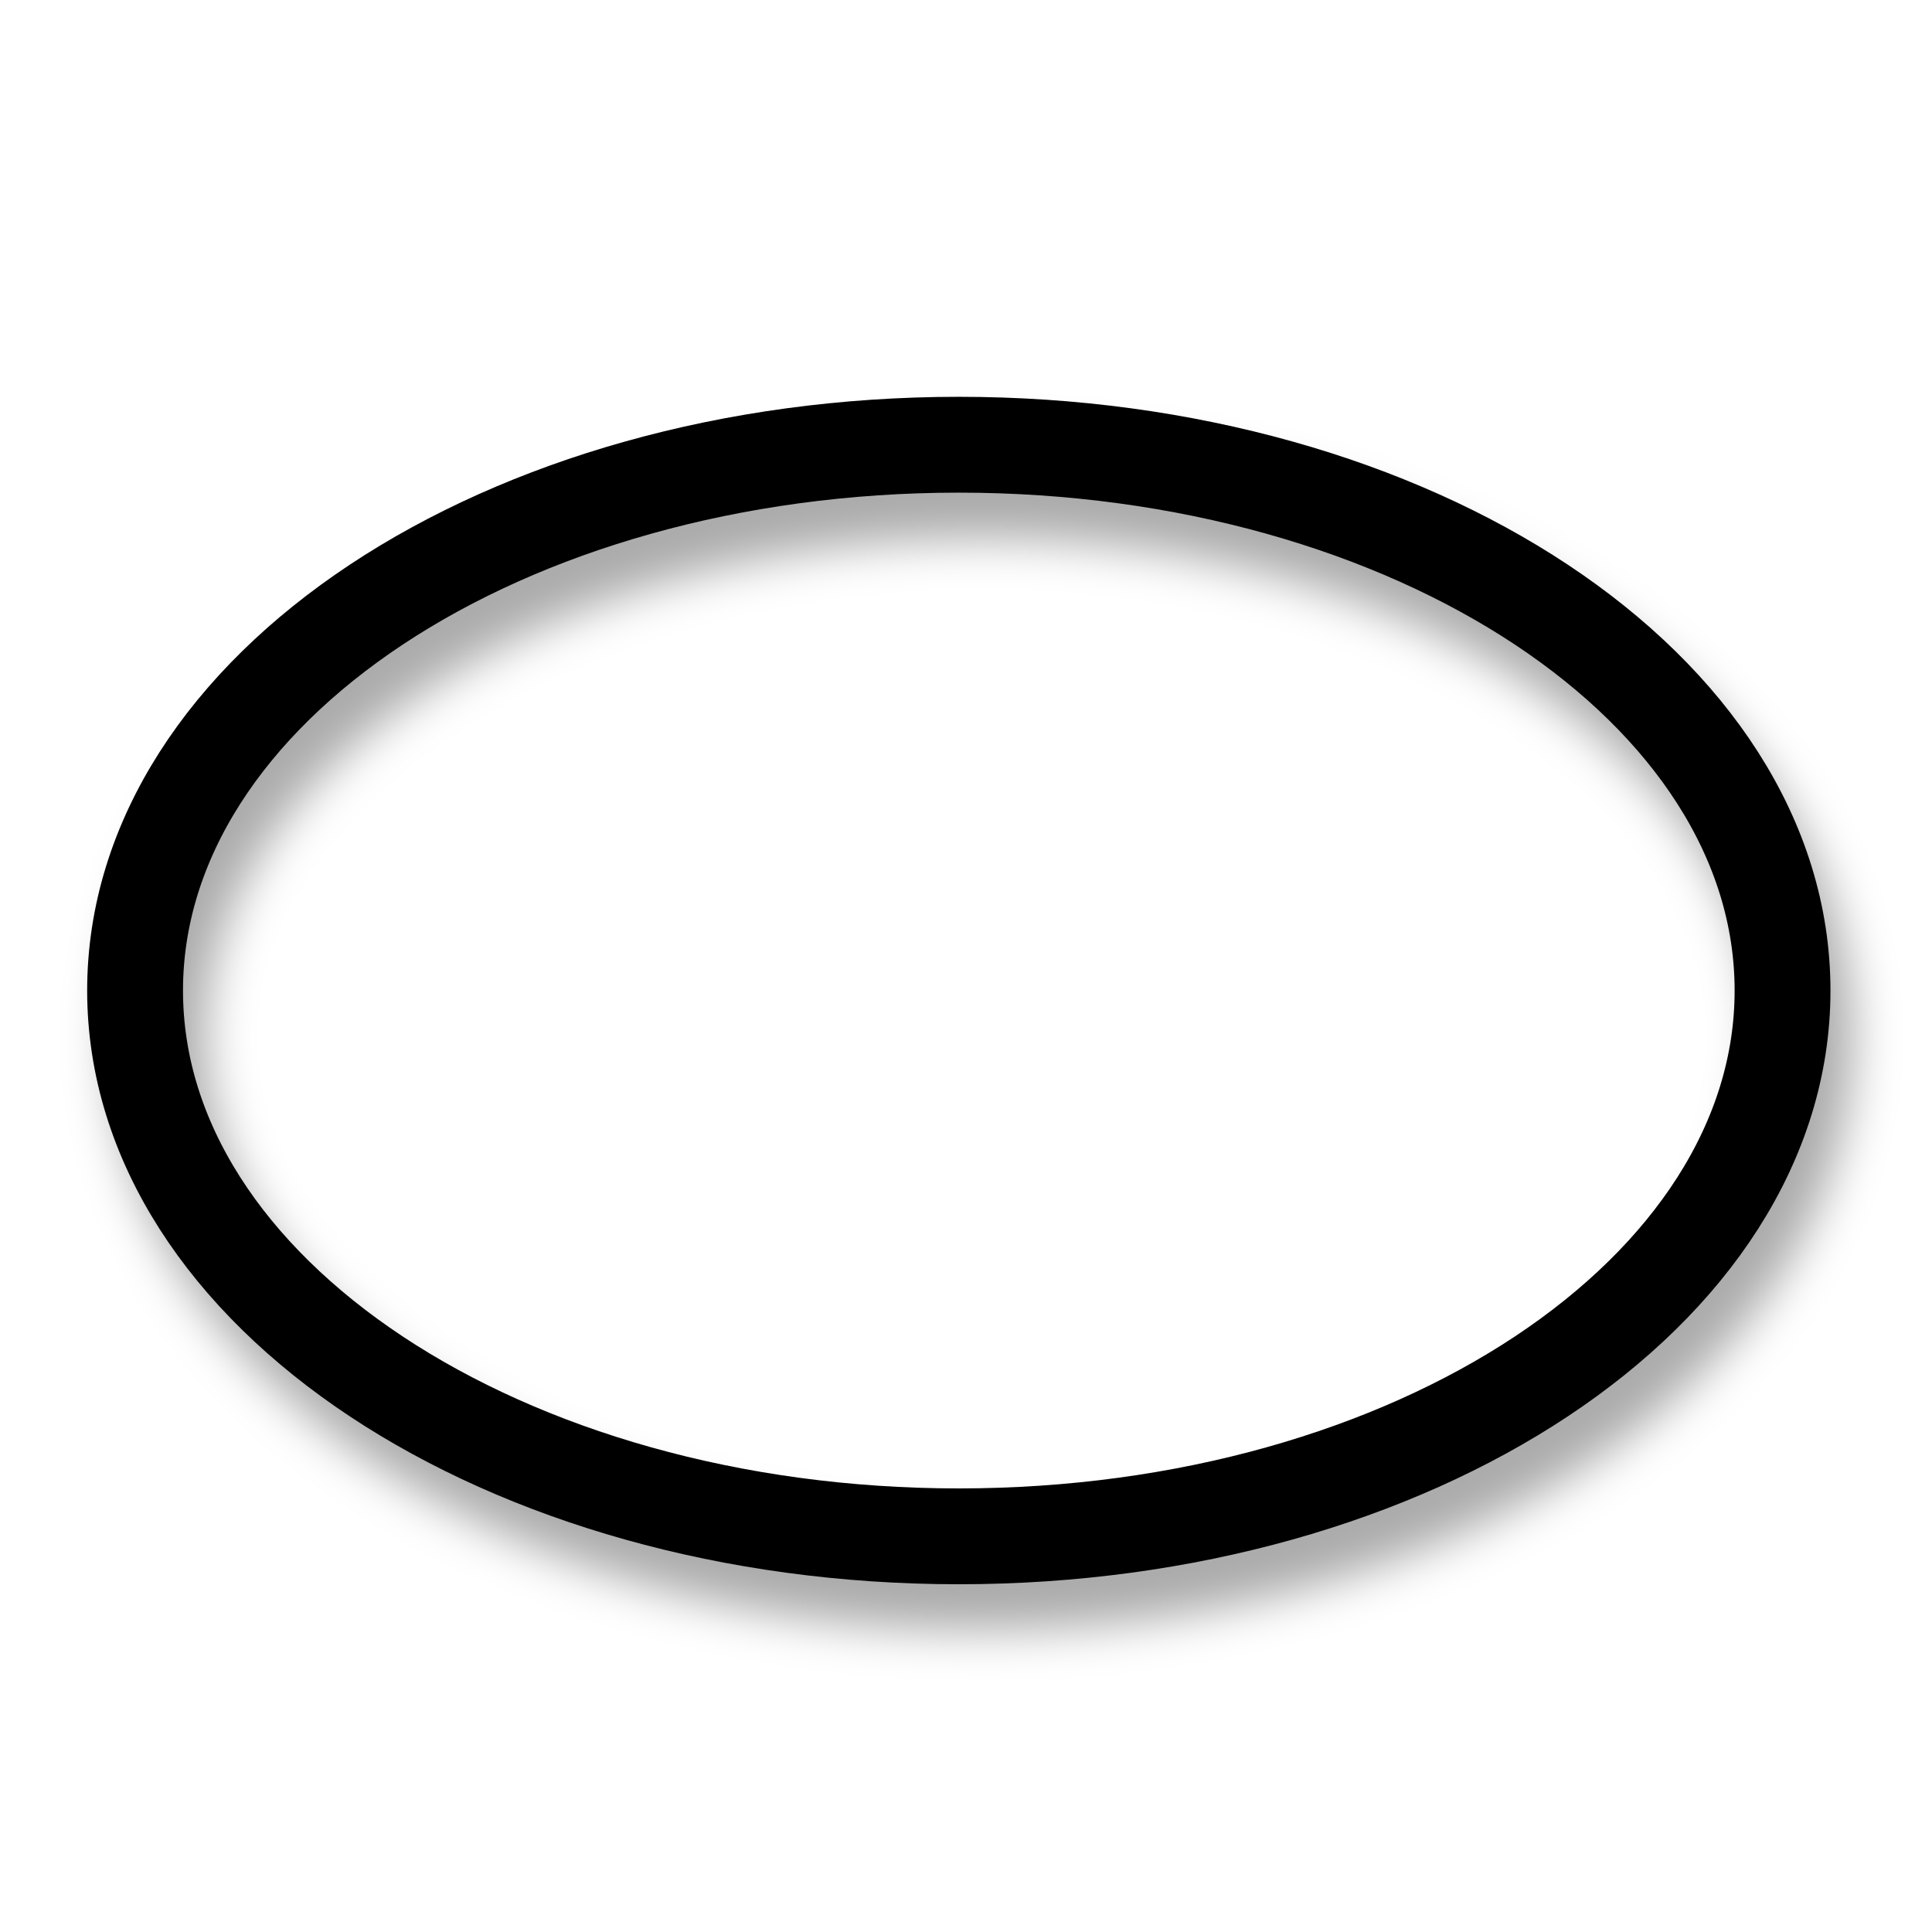
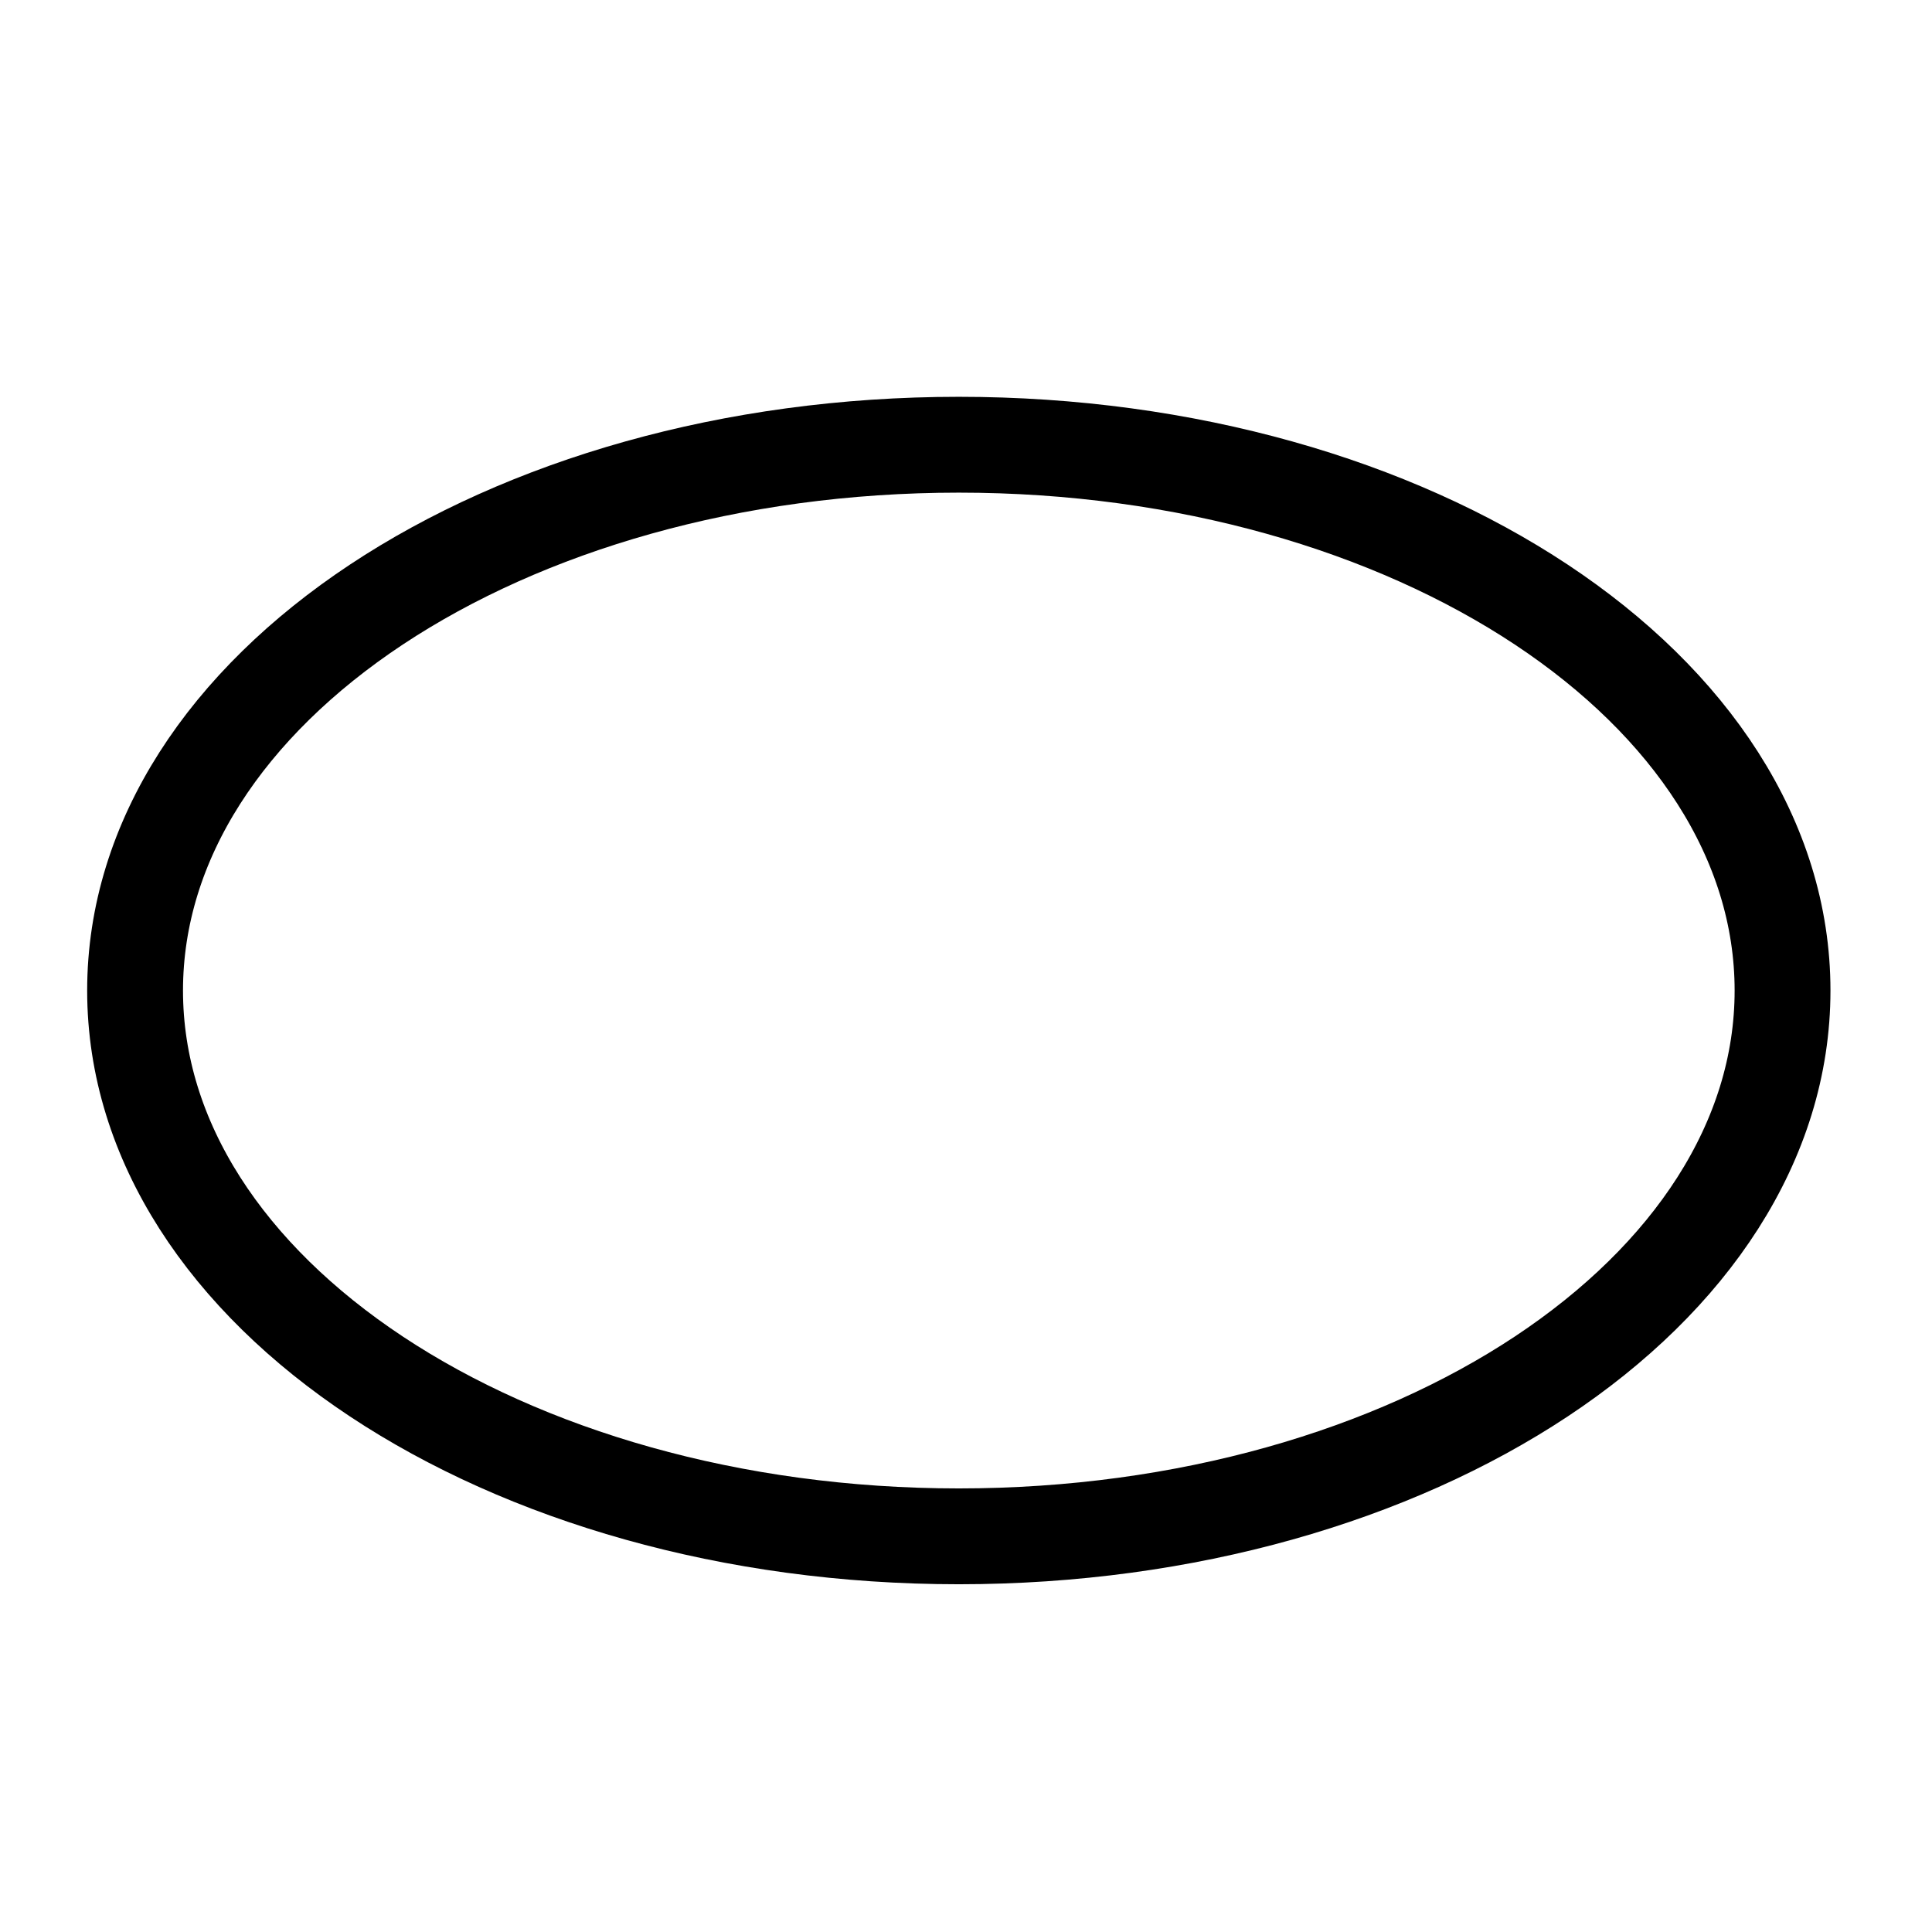
<svg xmlns="http://www.w3.org/2000/svg" xmlns:ns2="http://www.openswatchbook.org/uri/2009/osb" xmlns:xlink="http://www.w3.org/1999/xlink" width="32" height="32" viewBox="0 0 8.467 8.467" version="1.1" id="svg5" xml:space="preserve">
  <defs id="defs2">
    <filter style="color-interpolation-filters:sRGB" id="filter2608" x="-0.021" y="-0.045" width="1.043" height="1.15">
      <feFlood flood-opacity="0.306" flood-color="rgb(88,88,88)" result="flood" id="feFlood2598" />
      <feComposite in="flood" in2="SourceGraphic" operator="in" result="composite1" id="feComposite2600" />
      <feGaussianBlur in="composite1" stdDeviation="3" result="blur" id="feGaussianBlur2602" />
      <feOffset dx="0" dy="9.377" result="offset" id="feOffset2604" />
      <feComposite in="SourceGraphic" in2="offset" operator="over" result="composite2" id="feComposite2606" />
    </filter>
    <linearGradient id="linearGradient840">
      <stop id="stop836" offset="0" style="stop-color:#cd9ef7;stop-opacity:1" />
      <stop id="stop838" offset="1" style="stop-color:#a56de2;stop-opacity:1" />
    </linearGradient>
    <linearGradient id="linearGradient4564">
      <stop offset="0" style="stop-color:#ffffff;stop-opacity:1" id="stop4566" />
      <stop offset="0.493" style="stop-color:#ffffff;stop-opacity:0.235" id="stop4568" />
      <stop offset="0.501" style="stop-color:#ffffff;stop-opacity:0.157" id="stop4570" />
      <stop offset="1" style="stop-color:#ffffff;stop-opacity:0.392" id="stop4572" />
    </linearGradient>
    <linearGradient x1="71.204" y1="18.516" x2="71.204" y2="38.582" id="linearGradient4338-5-6" xlink:href="#linearGradient4564" gradientUnits="userSpaceOnUse" gradientTransform="matrix(-0.00630901,-0.285816,-0.285816,0.00630901,13.03869,24.4119)" />
    <linearGradient id="linearGradient4526" ns2:paint="solid">
      <stop style="stop-color:#ffffff;stop-opacity:1;" offset="0" id="stop4528" />
    </linearGradient>
    <radialGradient cx="24.837" cy="36.421" r="15.645" fx="24.837" fy="36.421" id="radialGradient3030" xlink:href="#linearGradient8662-7" gradientUnits="userSpaceOnUse" gradientTransform="matrix(1,0,0,0.536723,0,16.87306)" />
    <linearGradient id="linearGradient8662-7">
      <stop id="stop8664-0" style="stop-color:#000000;stop-opacity:1" offset="0" />
      <stop id="stop8666-1" style="stop-color:#000000;stop-opacity:0" offset="1" />
    </linearGradient>
    <linearGradient gradientUnits="userSpaceOnUse" y2="45.304" x2="38.329" y1="7.693" x1="38.329" id="linearGradient842" xlink:href="#linearGradient840" gradientTransform="matrix(-0.00390172,-0.1767591,-0.1767591,0.00390172,8.954381,8.107201)" />
    <filter style="color-interpolation-filters:sRGB" id="filter794" x="-0.062" y="-0.062" width="1.124" height="1.124">
      <feFlood flood-opacity="0.192" flood-color="rgb(0,0,0)" result="flood" id="feFlood784" />
      <feComposite in="flood" in2="SourceGraphic" operator="in" result="composite1" id="feComposite786" />
      <feGaussianBlur in="composite1" stdDeviation="0.5" result="blur" id="feGaussianBlur788" />
      <feOffset dx="1" dy="1" result="offset" id="feOffset790" />
      <feComposite in="SourceGraphic" in2="offset" operator="over" result="composite2" id="feComposite792" />
    </filter>
    <linearGradient id="linearGradient8171">
      <stop style="stop-color: rgb(187, 189, 186); stop-opacity: 1;" offset="0" id="stop8173" />
      <stop style="stop-color: rgb(112, 116, 110); stop-opacity: 1;" offset="1" id="stop8175" />
    </linearGradient>
    <linearGradient id="linearGradient2224">
      <stop style="stop-color: rgb(124, 124, 124); stop-opacity: 1;" offset="0" id="stop2226" />
      <stop style="stop-color: rgb(184, 184, 184); stop-opacity: 1;" offset="1" id="stop2228" />
    </linearGradient>
    <linearGradient id="linearGradient7648" gradientUnits="userSpaceOnUse" x1="21.933" y1="24.627" x2="21.933" y2="7.109" style="stroke-width:1.217;stroke-miterlimit:4;stroke-dasharray:none">
      <stop offset="0" style="stop-color: rgb(133, 149, 188); stop-opacity: 1;" id="stop7650" />
      <stop offset="1" style="stop-color: rgb(4, 26, 59); stop-opacity: 1;" id="stop7652" />
    </linearGradient>
    <linearGradient id="linearGradient2392">
      <stop id="stop2394" offset="0" style="stop-color: rgb(113, 91, 38); stop-opacity: 1;" />
      <stop id="stop2396" offset="1" style="stop-color: rgb(49, 39, 16); stop-opacity: 1;" />
    </linearGradient>
    <linearGradient style="stroke-width:1.217;stroke-miterlimit:4;stroke-dasharray:none" y2="36.033" x2="31.081" y1="3.732" x1="12.487" gradientUnits="userSpaceOnUse" id="aigrd1">
      <stop id="stop16177" style="stop-color: rgb(210, 210, 210); stroke-dasharray: none; stroke-miterlimit: 4; stroke-width: 1.217;" offset="0" />
      <stop id="stop16179" style="stop-color: rgb(237, 237, 237); stroke-dasharray: none; stroke-miterlimit: 4; stroke-width: 1.217;" offset="1" />
    </linearGradient>
    <linearGradient style="stroke-width:1.217;stroke-miterlimit:4;stroke-dasharray:none" y2="22.577" x2="21.917" y1="30.341" x1="21.877" gradientUnits="userSpaceOnUse" id="aigrd2">
      <stop id="stop16184" style="stop-color: rgb(94, 79, 7); stop-opacity: 1;" offset="0" />
      <stop id="stop16186" style="stop-color: rgb(52, 138, 49); stop-opacity: 1;" offset="1" />
    </linearGradient>
    <linearGradient style="stroke-width:1.217;stroke-miterlimit:4;stroke-dasharray:none" y2="7.109" x2="21.933" y1="24.627" x1="21.933" gradientUnits="userSpaceOnUse" id="aigrd3">
      <stop id="stop16199" style="stop-color: rgb(208, 214, 229); stroke-dasharray: none; stroke-miterlimit: 4; stroke-width: 1.217;" offset="0" />
      <stop id="stop16201" style="stop-color: rgb(9, 58, 128); stroke-dasharray: none; stroke-miterlimit: 4; stroke-width: 1.217;" offset="1" />
    </linearGradient>
    <linearGradient id="linearGradient2591">
      <stop style="stop-color:#73d216" offset="0" id="stop2593" />
      <stop style="stop-color:#4e9a06" offset="1" id="stop2595" />
    </linearGradient>
    <linearGradient id="linearGradient5048">
      <stop style="stop-color:black;stop-opacity:0;" offset="0" id="stop5050" />
      <stop id="stop5056" offset="0.5" style="stop-color:black;stop-opacity:1;" />
      <stop style="stop-color:black;stop-opacity:0;" offset="1" id="stop5052" />
    </linearGradient>
    <radialGradient xlink:href="#linearGradient8662-7" id="radialGradient4548" cx="24.307" cy="42.078" fx="24.307" fy="42.078" r="15.822" gradientTransform="matrix(1,0,0,0.284916,0,30.08928)" gradientUnits="userSpaceOnUse" />
    <linearGradient id="linearGradient15662">
      <stop style="stop-color:#ffffff;stop-opacity:1;" offset="0" id="stop15664" />
      <stop style="stop-color:#f8f8f8;stop-opacity:1;" offset="1" id="stop15666" />
    </linearGradient>
    <radialGradient gradientUnits="userSpaceOnUse" fy="64.568" fx="20.892" r="5.257" cy="64.568" cx="20.892" id="aigrd3-3">
      <stop id="stop15573" style="stop-color:#F0F0F0" offset="0" />
      <stop id="stop15575" style="stop-color:#9a9a9a;stop-opacity:1;" offset="1" />
    </radialGradient>
    <radialGradient gradientUnits="userSpaceOnUse" fy="114.568" fx="20.892" r="5.256" cy="114.568" cx="20.892" id="aigrd2-6">
      <stop id="stop15566" style="stop-color:#F0F0F0" offset="0" />
      <stop id="stop15568" style="stop-color:#9a9a9a;stop-opacity:1;" offset="1" />
    </radialGradient>
    <linearGradient id="linearGradient269">
      <stop style="stop-color:#a3a3a3;stop-opacity:1;" offset="0" id="stop270" />
      <stop style="stop-color:#4c4c4c;stop-opacity:1;" offset="1" id="stop271" />
    </linearGradient>
    <linearGradient id="linearGradient259">
      <stop style="stop-color:#fafafa;stop-opacity:1;" offset="0" id="stop260" />
      <stop style="stop-color:#bbbbbb;stop-opacity:1;" offset="1" id="stop261" />
    </linearGradient>
    <linearGradient id="linearGradient12512">
      <stop style="stop-color:#ffffff;stop-opacity:1;" offset="0" id="stop12513" />
      <stop style="stop-color:#fff520;stop-opacity:0.891;" offset="0.5" id="stop12517" />
      <stop style="stop-color:#fff300;stop-opacity:0;" offset="1" id="stop12514" />
    </linearGradient>
    <linearGradient id="linearGradient4031">
      <stop style="stop-color:#ef0909;stop-opacity:1;" offset="0" id="stop4033" />
      <stop style="stop-color:#ab0404;stop-opacity:1;" offset="1" id="stop4035" />
    </linearGradient>
    <linearGradient id="linearGradient4119">
      <stop id="stop4121" style="stop-color:#ffffff;stop-opacity:1" offset="0" />
      <stop id="stop4148" style="stop-color:#afaba5;stop-opacity:1" offset="0.54" />
      <stop id="stop4146" style="stop-color:#837874;stop-opacity:1" offset="0.62" />
      <stop id="stop4123" style="stop-color:#b4b2aa;stop-opacity:1" offset="1" />
    </linearGradient>
    <linearGradient x1="71.204" y1="15.369" x2="71.204" y2="40.496" id="linearGradient3221" xlink:href="#linearGradient4806-9" gradientUnits="userSpaceOnUse" gradientTransform="matrix(1.592071,0,0,1.592072,-54.78623,-24.2782)" />
    <linearGradient id="linearGradient4806-9">
      <stop id="stop4808-49" style="stop-color:#ffffff;stop-opacity:1" offset="0" />
      <stop id="stop4810-05" style="stop-color:#ffffff;stop-opacity:0.235" offset="0.424" />
      <stop id="stop4812-6" style="stop-color:#ffffff;stop-opacity:0.157" offset="0.821" />
      <stop id="stop4814-7" style="stop-color:#ffffff;stop-opacity:0.392" offset="1" />
    </linearGradient>
    <radialGradient cx="15.026" cy="8.626" r="20" fx="0.304" fy="8.626" id="radialGradient3228" xlink:href="#linearGradient2867-449-88-871-390-598-476-591-434-148-57-177-641-289-620-227-114-444-680-744-4-8-69-5-4-8-426-2-9-1-4-965" gradientUnits="userSpaceOnUse" gradientTransform="matrix(-6.7138023e-8,1.103308,-1.039476,-7.5994236e-8,68.90674,-0.1519488)" />
    <linearGradient id="linearGradient2867-449-88-871-390-598-476-591-434-148-57-177-641-289-620-227-114-444-680-744-4-8-69-5-4-8-426-2-9-1-4-965">
      <stop id="stop4036" style="stop-color:#f4f4f4;stop-opacity:1" offset="0" />
      <stop id="stop4040" style="stop-color:#dadada;stop-opacity:1" offset="1" />
    </linearGradient>
    <radialGradient cx="16" cy="15.377" r="0.626" fx="16" fy="15.377" id="radialGradient3139" xlink:href="#linearGradient4119" gradientUnits="userSpaceOnUse" gradientTransform="matrix(0,2.280334,-2.286523,0,95.28366,-17.01203)" />
    <radialGradient r="62.769" fy="185.297" fx="99.189" cy="185.297" cx="99.189" gradientTransform="matrix(0.3823536,7.5555777e-8,-1.8372241e-8,0.1115198,-5.925427,36.33585)" gradientUnits="userSpaceOnUse" id="radialGradient3300-8" xlink:href="#linearGradient8662-7" />
    <radialGradient r="62.769" fy="185.297" fx="99.189" cy="185.297" cx="99.189" gradientTransform="matrix(0.2549024,5.3967361e-8,-1.2248161e-8,0.07965545,6.716382,44.24067)" gradientUnits="userSpaceOnUse" id="radialGradient4192-6" xlink:href="#linearGradient8662-7" />
    <linearGradient x1="29.127" y1="19.788" x2="29.291" y2="57.567" id="linearGradient3091" xlink:href="#linearGradient3117-8" gradientUnits="userSpaceOnUse" gradientTransform="matrix(0.4937358,0,-0.00214922,0.5151843,57.78491,12.66194)" />
    <linearGradient id="linearGradient3117-8">
      <stop id="stop3119-9" style="stop-color:#ffffff;stop-opacity:1" offset="0" />
      <stop id="stop3121-9" style="stop-color:#ffffff;stop-opacity:0.235" offset="0.569" />
      <stop id="stop3123-6" style="stop-color:#ffffff;stop-opacity:0.157" offset="0.933" />
      <stop id="stop3125-3" style="stop-color:#ffffff;stop-opacity:0.392" offset="1" />
    </linearGradient>
    <linearGradient x1="24" y1="2.011" x2="24" y2="44.532" id="linearGradient3094" xlink:href="#linearGradient4171" gradientUnits="userSpaceOnUse" gradientTransform="matrix(0.4889092,0,0,0.4883983,60.38947,20.83024)" />
    <linearGradient id="linearGradient4171">
      <stop style="stop-color:#ffe16b;stop-opacity:1" offset="0" id="stop4173" />
      <stop style="stop-color:#f9c440;stop-opacity:1" offset="1" id="stop4175" />
    </linearGradient>
    <radialGradient gradientTransform="matrix(1.129412,0,0,0.1294116,1.393877,42.11439)" gradientUnits="userSpaceOnUse" xlink:href="#linearGradient8662-7" id="radialGradient2415-3" fy="4.625" fx="62.625" r="10.625" cy="4.625" cx="62.625" />
    <linearGradient id="linearGradient3811">
      <stop id="stop3813" offset="0" style="stop-color:#a40000;stop-opacity:1" />
      <stop id="stop3815" offset="1" style="stop-color:#c22f2f;stop-opacity:1" />
    </linearGradient>
    <linearGradient id="linearGradient5106">
      <stop style="stop-color:#e78181;stop-opacity:1" offset="0" id="stop5108" />
      <stop id="stop8208" offset="0.253" style="stop-color:#e15f5f;stop-opacity:1" />
      <stop style="stop-color:#c22f2f;stop-opacity:1" offset="0.683" id="stop8210" />
      <stop style="stop-color:#a40000;stop-opacity:1" offset="1" id="stop5110" />
    </linearGradient>
    <radialGradient xlink:href="#linearGradient8662-7" id="radialGradient4548-1" cx="24.307" cy="42.078" fx="24.307" fy="42.078" r="15.822" gradientTransform="matrix(1,0,0,0.284916,0,30.08928)" gradientUnits="userSpaceOnUse" />
    <radialGradient gradientUnits="userSpaceOnUse" fy="64.568" fx="20.892" r="5.257" cy="64.568" cx="20.892" id="aigrd3-3-9">
      <stop id="stop15573-2" style="stop-color:#F0F0F0" offset="0" />
      <stop id="stop15575-0" style="stop-color:#9a9a9a;stop-opacity:1;" offset="1" />
    </radialGradient>
    <radialGradient gradientUnits="userSpaceOnUse" fy="114.568" fx="20.892" r="5.256" cy="114.568" cx="20.892" id="aigrd2-6-2">
      <stop id="stop15566-3" style="stop-color:#F0F0F0" offset="0" />
      <stop id="stop15568-7" style="stop-color:#9a9a9a;stop-opacity:1;" offset="1" />
    </radialGradient>
    <radialGradient cx="15.026" cy="8.626" r="20" fx="0.304" fy="8.626" id="radialGradient3228-8" xlink:href="#linearGradient2867-449-88-871-390-598-476-591-434-148-57-177-641-289-620-227-114-444-680-744-4-8-69-5-4-8-426-2-9-1-4-965" gradientUnits="userSpaceOnUse" gradientTransform="matrix(-6.7138023e-8,1.103308,-1.039476,-7.5994236e-8,68.90674,-0.1519488)" />
    <radialGradient cx="16" cy="15.377" r="0.626" fx="16" fy="15.377" id="radialGradient3139-0" xlink:href="#linearGradient4119" gradientUnits="userSpaceOnUse" gradientTransform="matrix(0,2.280334,-2.286523,0,95.28366,-17.01203)" />
    <radialGradient r="62.769" fy="185.297" fx="99.189" cy="185.297" cx="99.189" gradientTransform="matrix(0.3823536,7.5555777e-8,-1.8372241e-8,0.1115198,-5.925427,36.33585)" gradientUnits="userSpaceOnUse" id="radialGradient3300-8-3" xlink:href="#linearGradient8662-7" />
    <radialGradient r="62.769" fy="185.297" fx="99.189" cy="185.297" cx="99.189" gradientTransform="matrix(0.2549024,5.3967361e-8,-1.2248161e-8,0.07965545,6.716382,44.24067)" gradientUnits="userSpaceOnUse" id="radialGradient4192-6-6" xlink:href="#linearGradient8662-7" />
    <radialGradient gradientTransform="matrix(1.129412,0,0,0.1294116,1.393877,42.11439)" gradientUnits="userSpaceOnUse" xlink:href="#linearGradient8662-7" id="radialGradient2415-3-6" fy="4.625" fx="62.625" r="10.625" cy="4.625" cx="62.625" />
    <filter style="color-interpolation-filters:sRGB;" id="filter2" x="-0.062" y="-0.094" width="1.139" height="1.23">
      <feFlood result="flood" in="SourceGraphic" flood-opacity="1" flood-color="rgb(170,170,170)" id="feFlood1" />
      <feGaussianBlur result="blur" in="SourceGraphic" stdDeviation="0.1" id="feGaussianBlur1" />
      <feOffset result="offset" in="blur" dx="0.1" dy="0.2" id="feOffset1" />
      <feComposite result="comp1" operator="in" in="flood" in2="offset" id="feComposite1" />
      <feComposite result="comp2" operator="over" in="SourceGraphic" in2="comp1" id="feComposite2" />
    </filter>
  </defs>
  <g id="layer1">
-     <ellipse style="fill:none;stroke:#000000;stroke-width:0.42;stroke-linecap:square;stroke-dasharray:none;stroke-opacity:1;paint-order:markers stroke fill;filter:url(#filter2)" id="path10" cx="4.202" cy="4.341" rx="3.61" ry="2.392" />
+     <ellipse style="fill:none;stroke:#000000;stroke-width:0.42;stroke-linecap:square;stroke-dasharray:none;stroke-opacity:1;paint-order:markers stroke fill" id="path10" cx="4.202" cy="4.341" rx="3.61" ry="2.392" />
  </g>
</svg>
